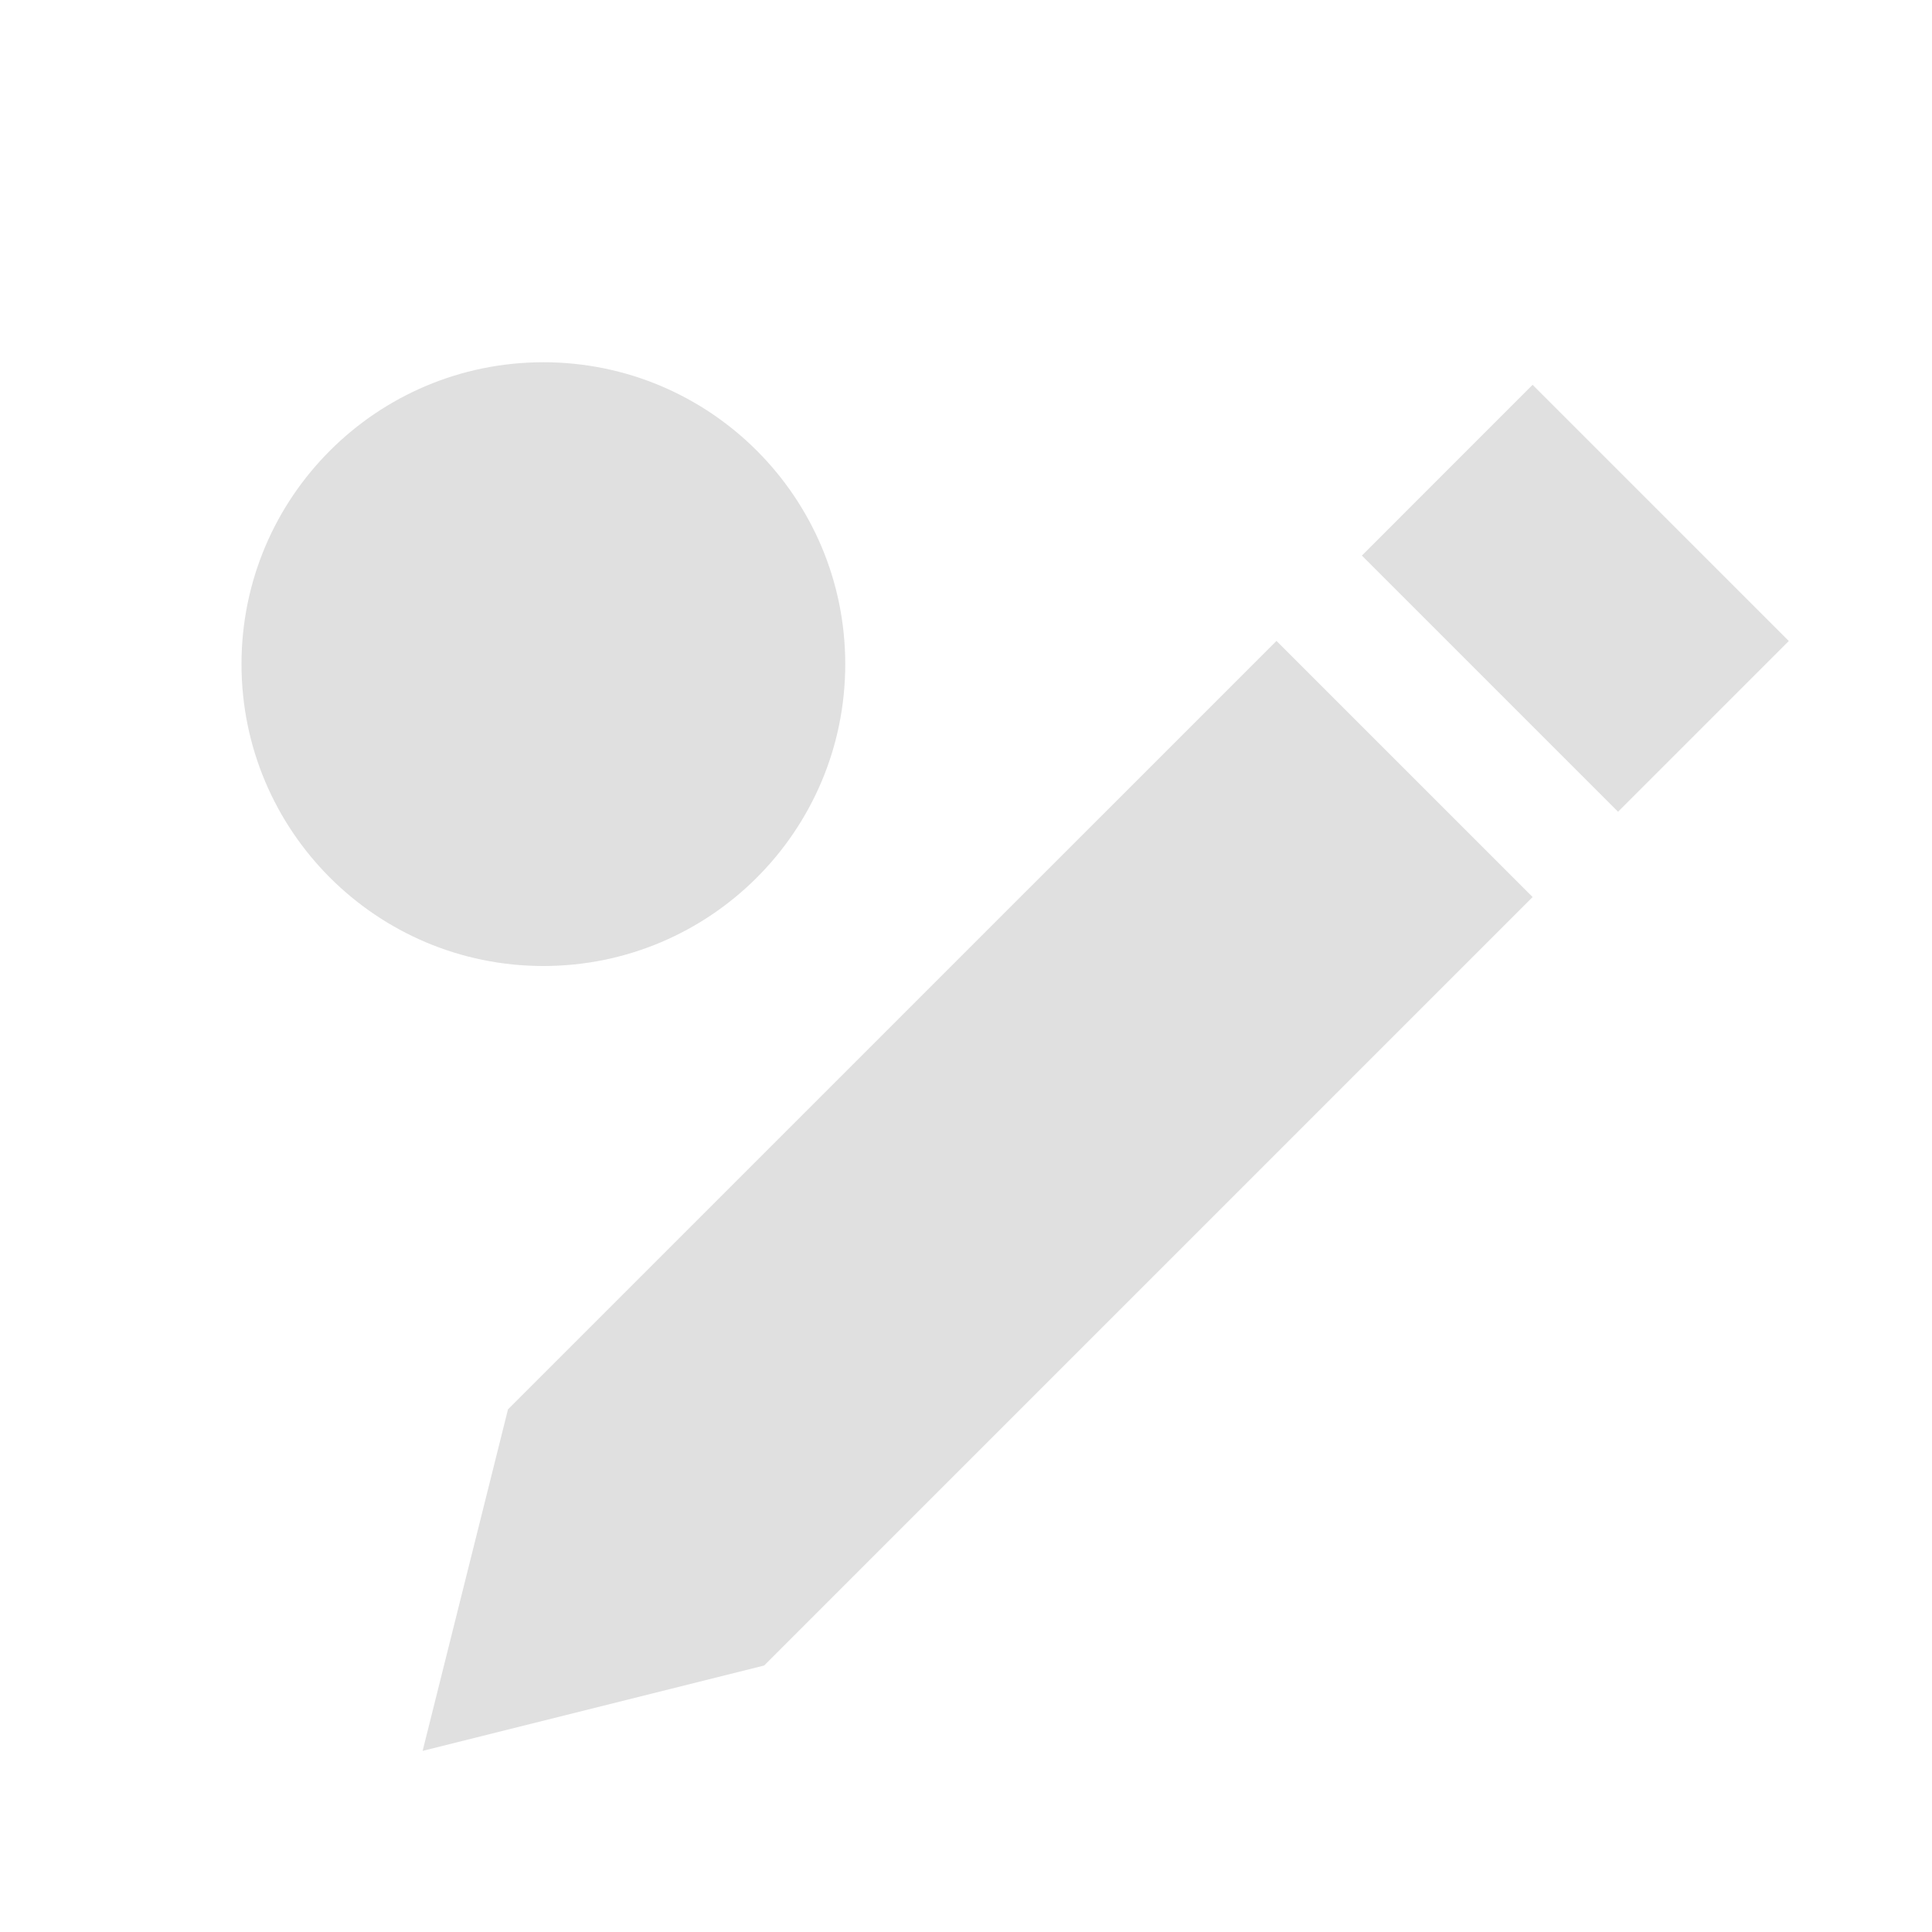
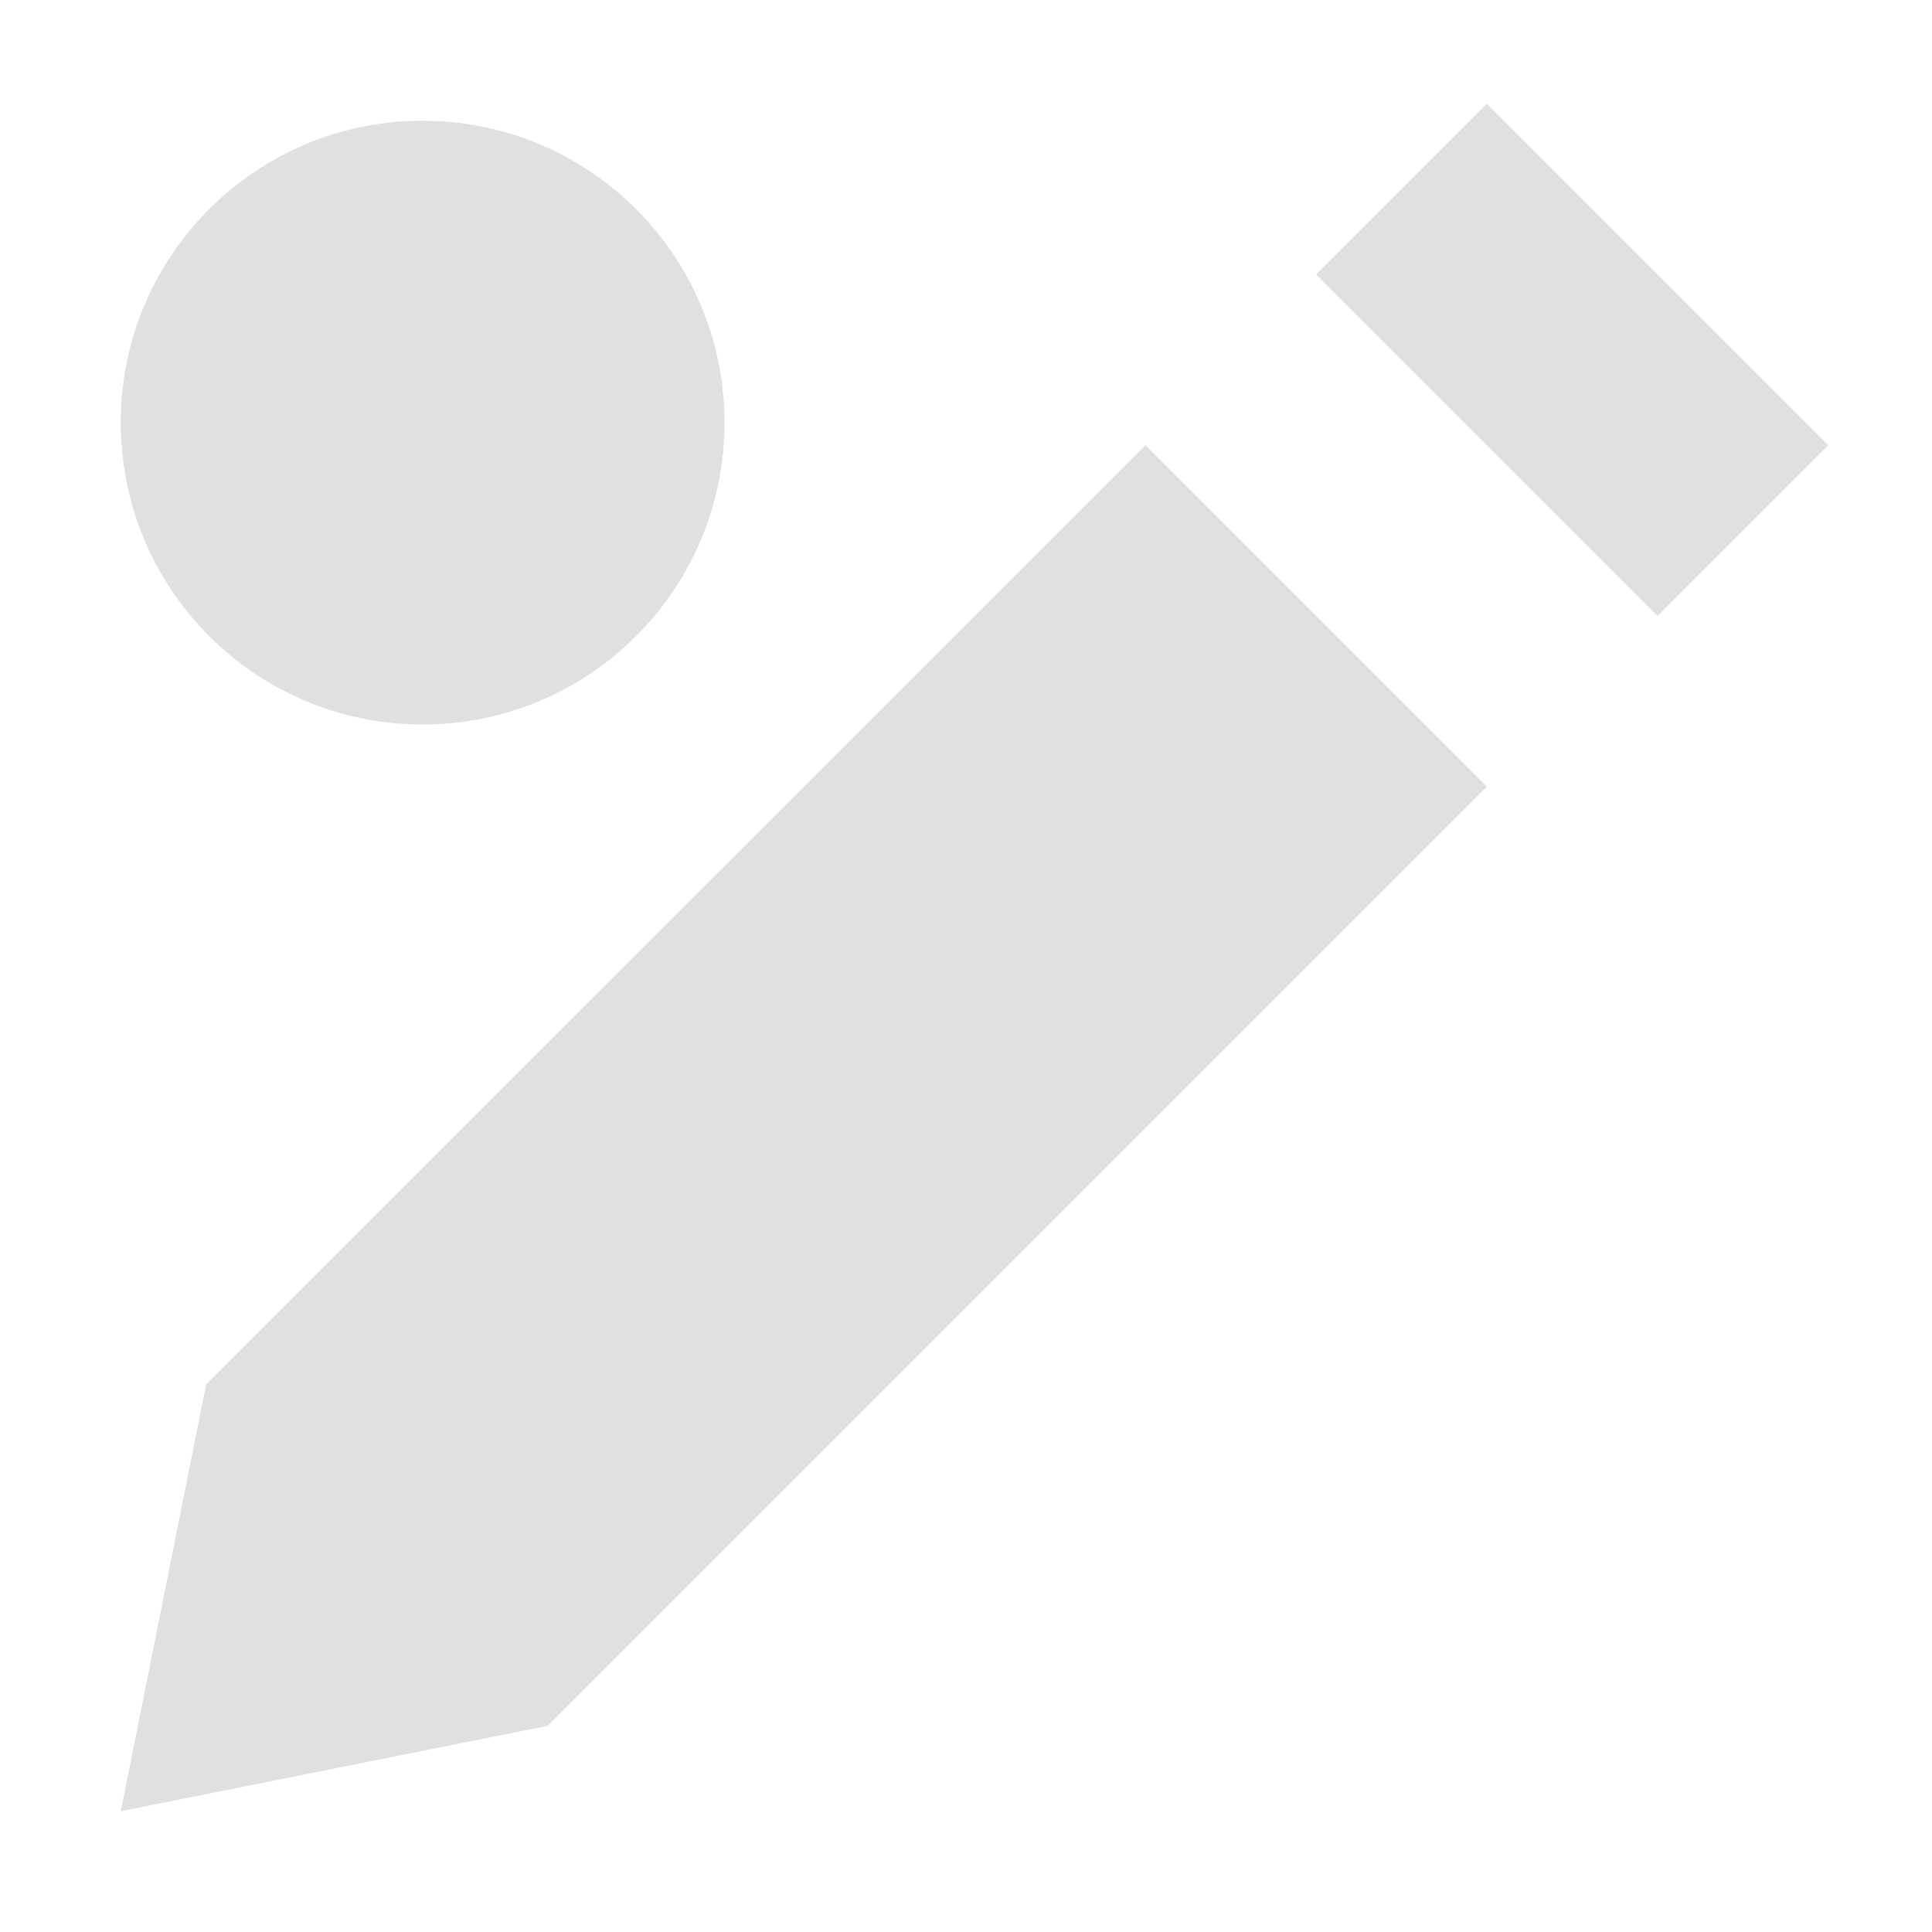
- <svg xmlns="http://www.w3.org/2000/svg" width="32" height="32" viewBox="0 0 32 32" id="svg2" version="1.1">
+ <svg xmlns="http://www.w3.org/2000/svg" width="16" height="16" viewBox="0 0 16 16" id="svg2" version="1.1">
  <defs id="defs4" />
-   <g id="layer1" transform="translate(0,-1020.362)">
-     <path style="fill:#e0e0e0;fill-opacity:1;stroke:none;stroke-width:3;stroke-linecap:round;stroke-linejoin:miter;stroke-miterlimit:4;stroke-dasharray:none;stroke-opacity:1" d="m 25.385,1026.735 -2.828,2.829 4.243,4.243 2.828,-2.828 -4.243,-4.243 z m -4.243,4.243 L 8.414,1043.705 7,1049.362 l 5.657,-1.414 12.728,-12.728 -4.243,-4.243 z" id="rect4158" />
-     <circle style="fill:#e0e0e0;fill-opacity:1;stroke:none;stroke-width:4;stroke-linecap:round;stroke-linejoin:miter;stroke-miterlimit:4;stroke-dasharray:none;stroke-opacity:1" id="path4187" cx="9" cy="1031.362" r="5" />
+   <g id="layer1" transform="translate(0,-1036.362)">
+     <path style="opacity:1;fill:#e0e0e0;fill-opacity:1;stroke:none;stroke-width:1;stroke-linecap:round;stroke-linejoin:round;stroke-miterlimit:4;stroke-dasharray:none;stroke-dashoffset:0;stroke-opacity:1" d="M 1.707,1047.827 1,1051.362 l 3.536,-0.707 7.778,-7.778 -2.828,-2.828 z m 9.192,-9.192 2.828,2.829 1.414,-1.414 -2.828,-2.829 z" id="rect4135" />
+     <ellipse style="opacity:1;fill:#e0e0e0;fill-opacity:1;stroke:none;stroke-width:1;stroke-linecap:round;stroke-linejoin:round;stroke-miterlimit:4;stroke-dasharray:none;stroke-dashoffset:0;stroke-opacity:1" id="path4135" cx="3.5" cy="1039.862" rx="2.5" ry="2.5" />
  </g>
</svg>
